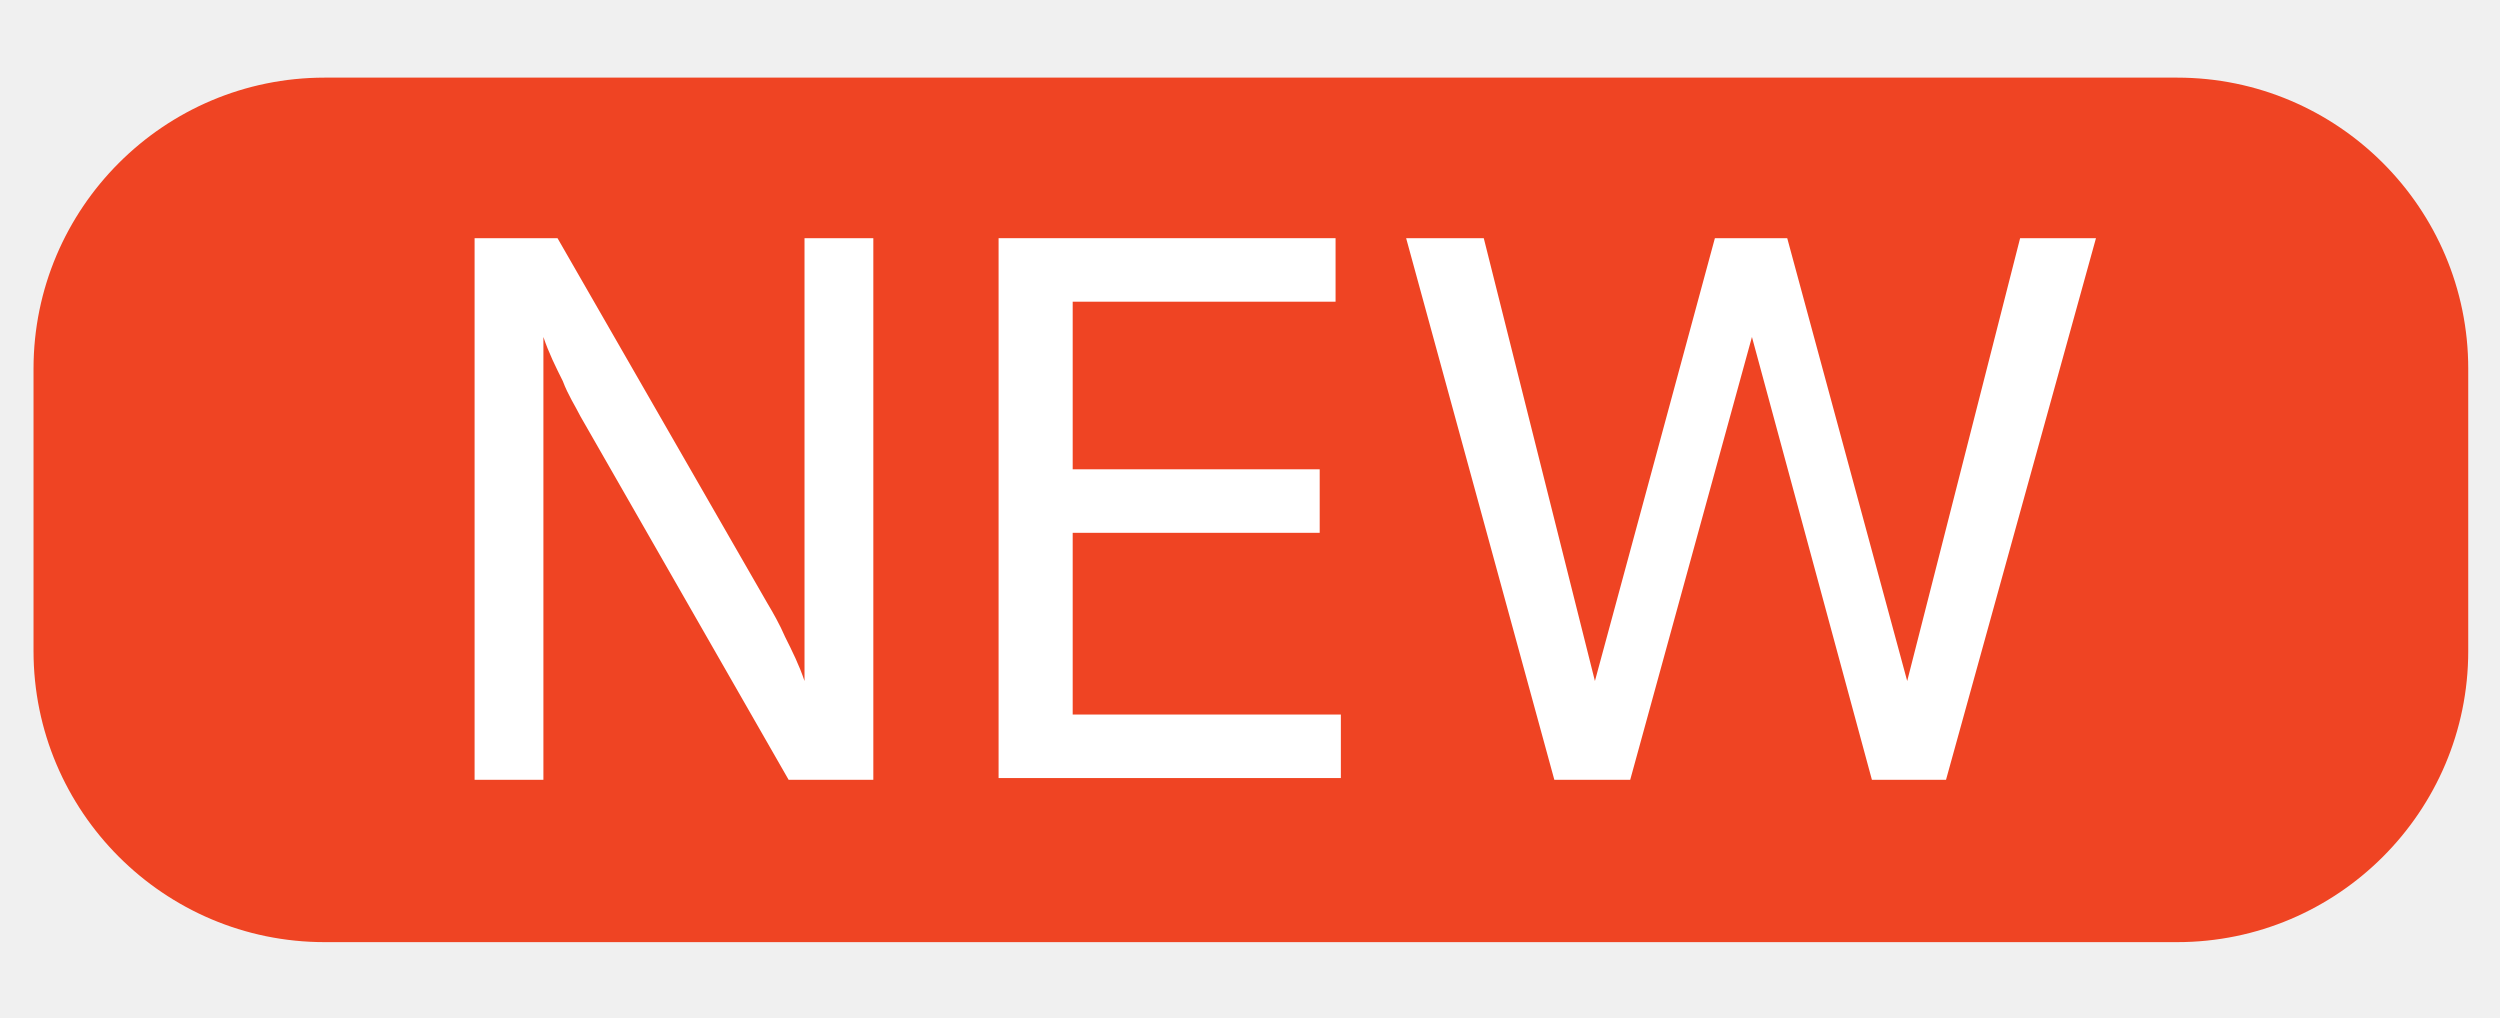
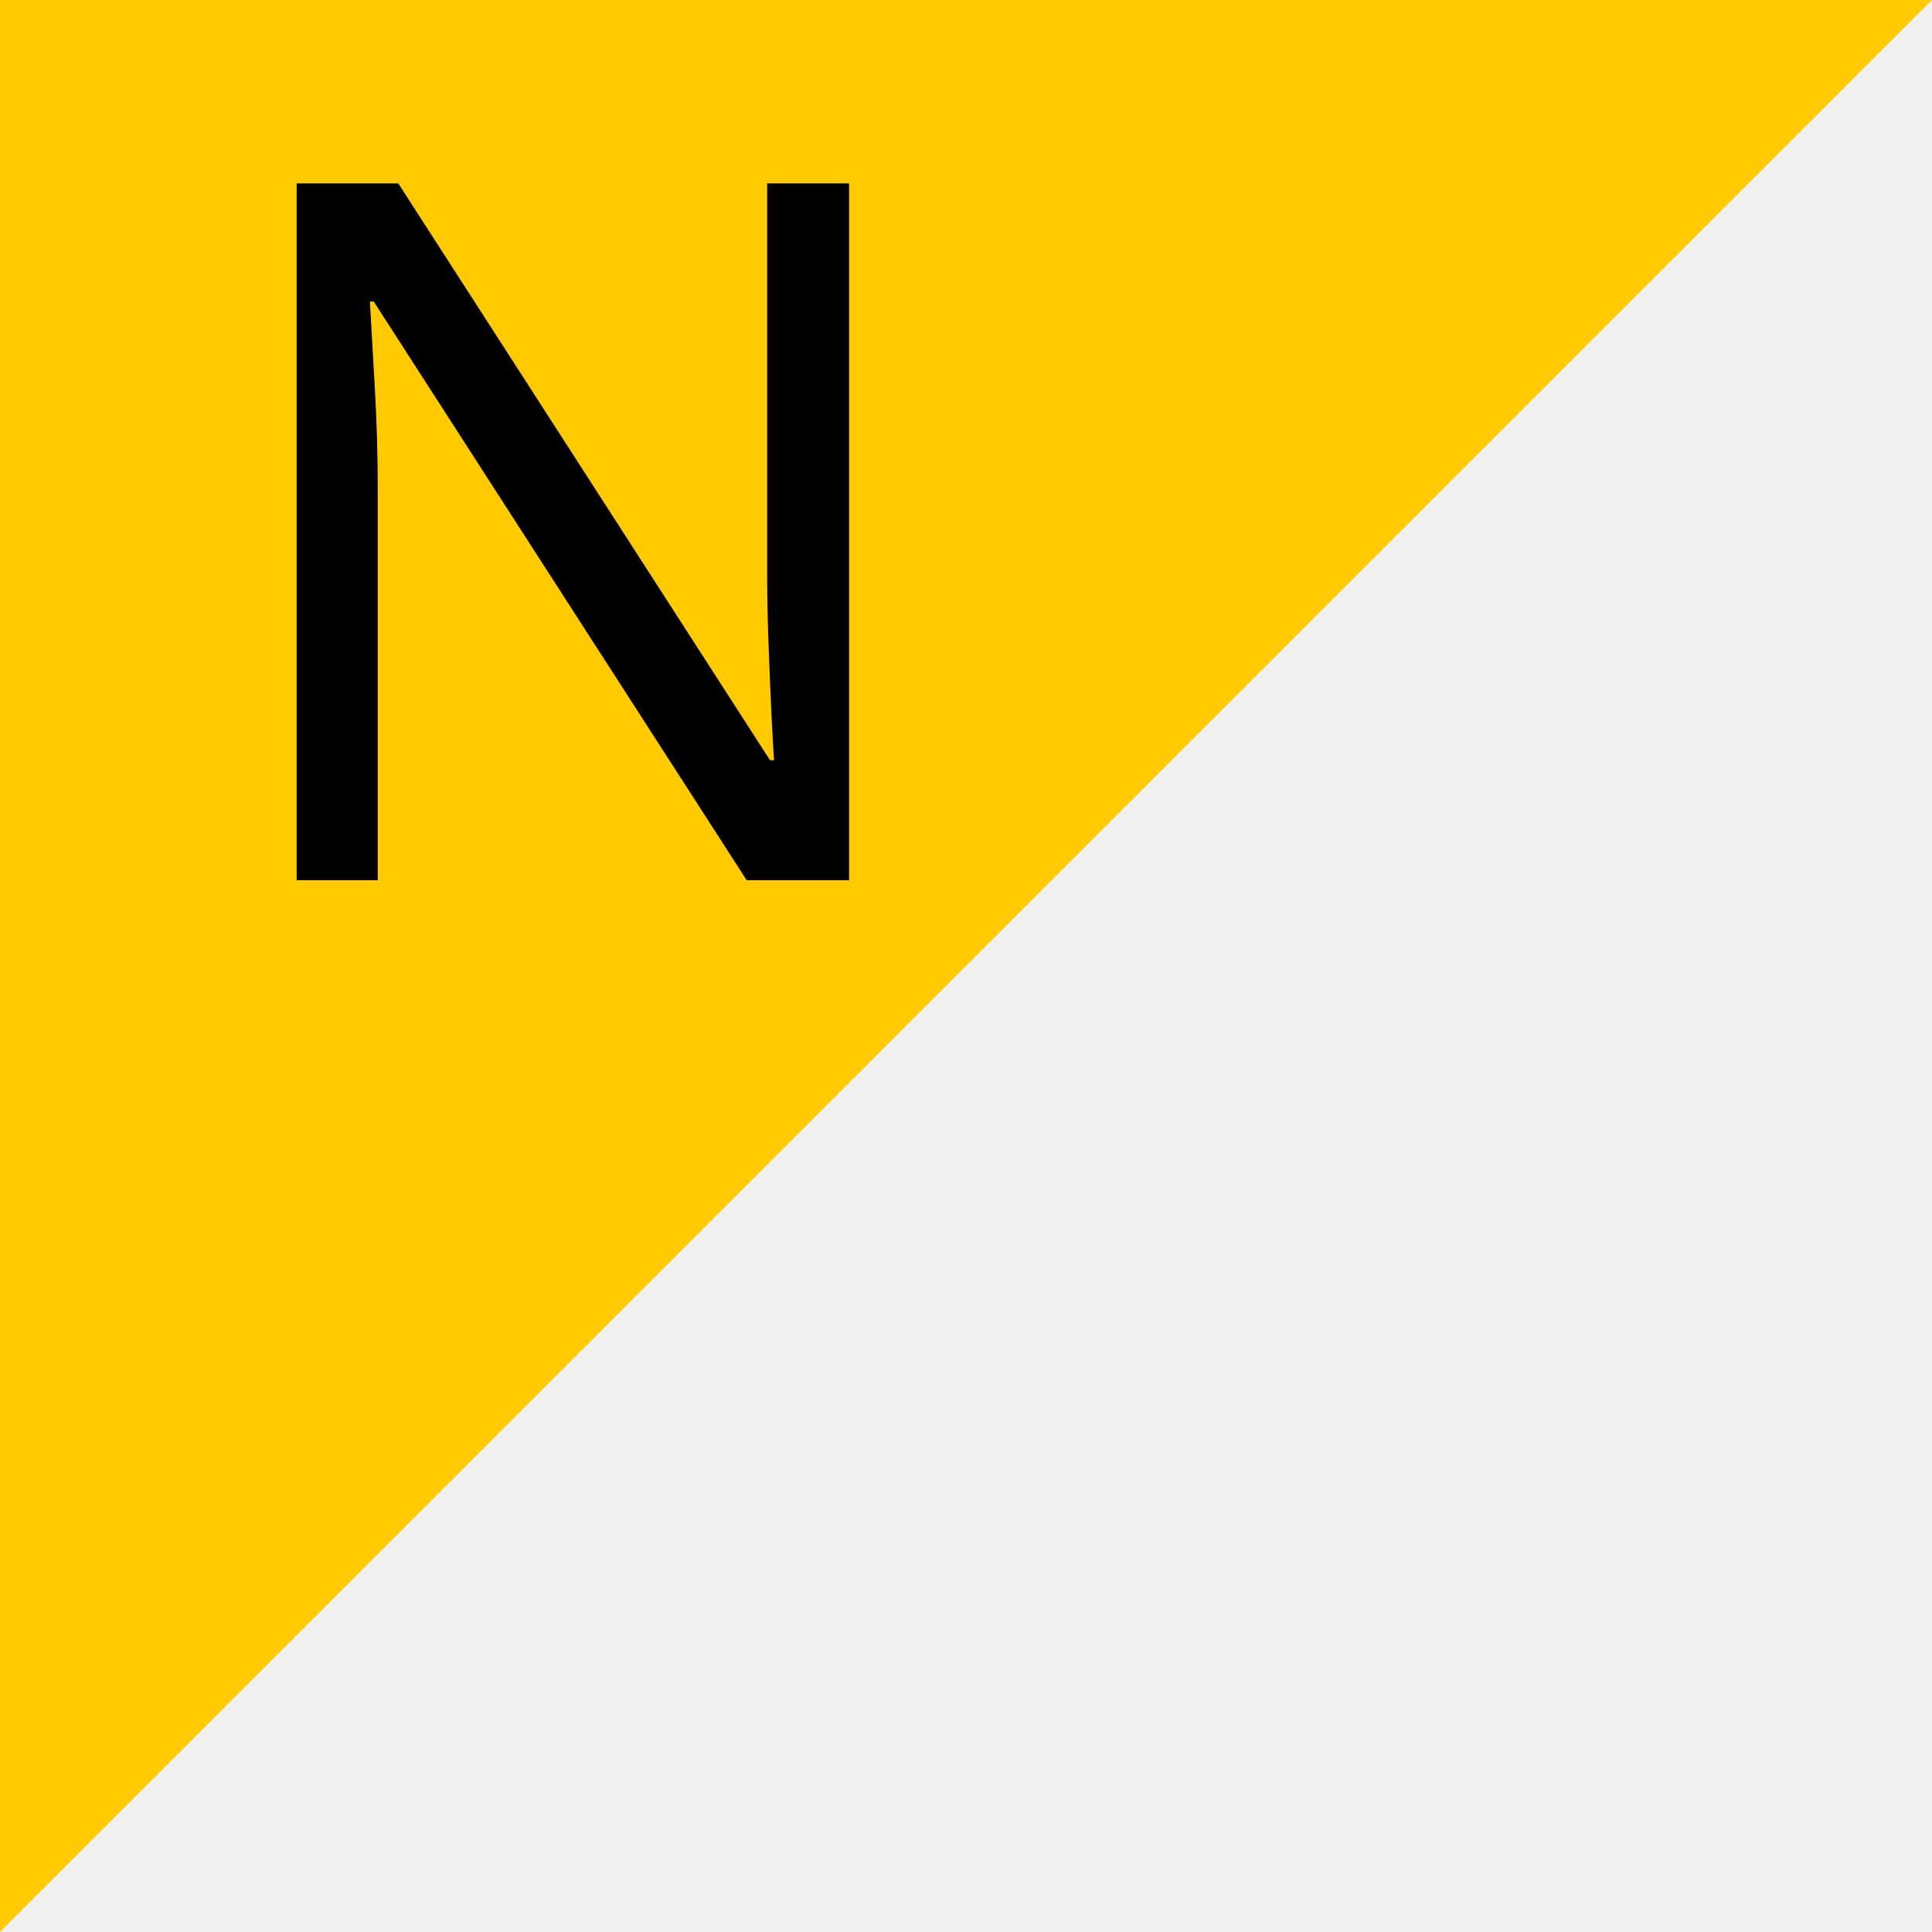
- <svg xmlns="http://www.w3.org/2000/svg" version="1.1" id="Layer_1" x="0px" y="0px" viewBox="0 0 141.7 57.7" style="enable-background:new 0 0 141.7 57.7;" xml:space="preserve">
+ <svg xmlns="http://www.w3.org/2000/svg" version="1.1" id="Layer_1" x="0px" y="0px" viewBox="0 0 150 150" style="enable-background:new 0 0 150 150;" xml:space="preserve">
  <style type="text/css">
- 	.st0{fill:#EF4423;}
- 	.st1{fill:#FFFFFF;}
+ 	.st0{fill:#FFCB00;}
+ 	.st1{font-family:'NanumSquareEB';}
+ 	.st2{font-size:75.761px;}
</style>
-   <path class="st0" d="M123.4,4.4h-105c-9.1,0-16.5,7.4-16.5,16.5v16c0,9.1,7.4,16.5,16.5,16.5h105c9.1,0,16.5-7.4,16.5-16.5v-16  C139.9,11.8,132.5,4.4,123.4,4.4z" />
-   <g>
-     <path class="st1" d="M31.6,13.5l11.9,20.7c0.3,0.5,0.7,1.2,1,1.9c0.4,0.8,0.8,1.6,1.1,2.5V13.5h3.9v30.7h-4.8L32.9,23.6   c-0.3-0.6-0.7-1.2-1-2c-0.4-0.8-0.8-1.6-1.1-2.5v25.1h-3.9V13.5H31.6z" />
-     <path class="st1" d="M75.7,13.5v3.6H60.8v9.5h14v3.6h-14v10.3H76v3.6H56.6V13.5H75.7z" />
-     <path class="st1" d="M118.8,13.5l-8.5,30.7h-4.2l-6.8-25.1l-6.9,25.1h-4.3l-8.4-30.7h4.4l6.3,25.1l6.8-25.1h4.1l6.8,25.1l6.4-25.1   H118.8z" />
-   </g>
+   <polygon class="st0" points="0,150 0,0 150,0 " />
+   <text transform="matrix(1 0 0 1 15.6891 68.3346)" class="st1 st2">N</text>
</svg>
